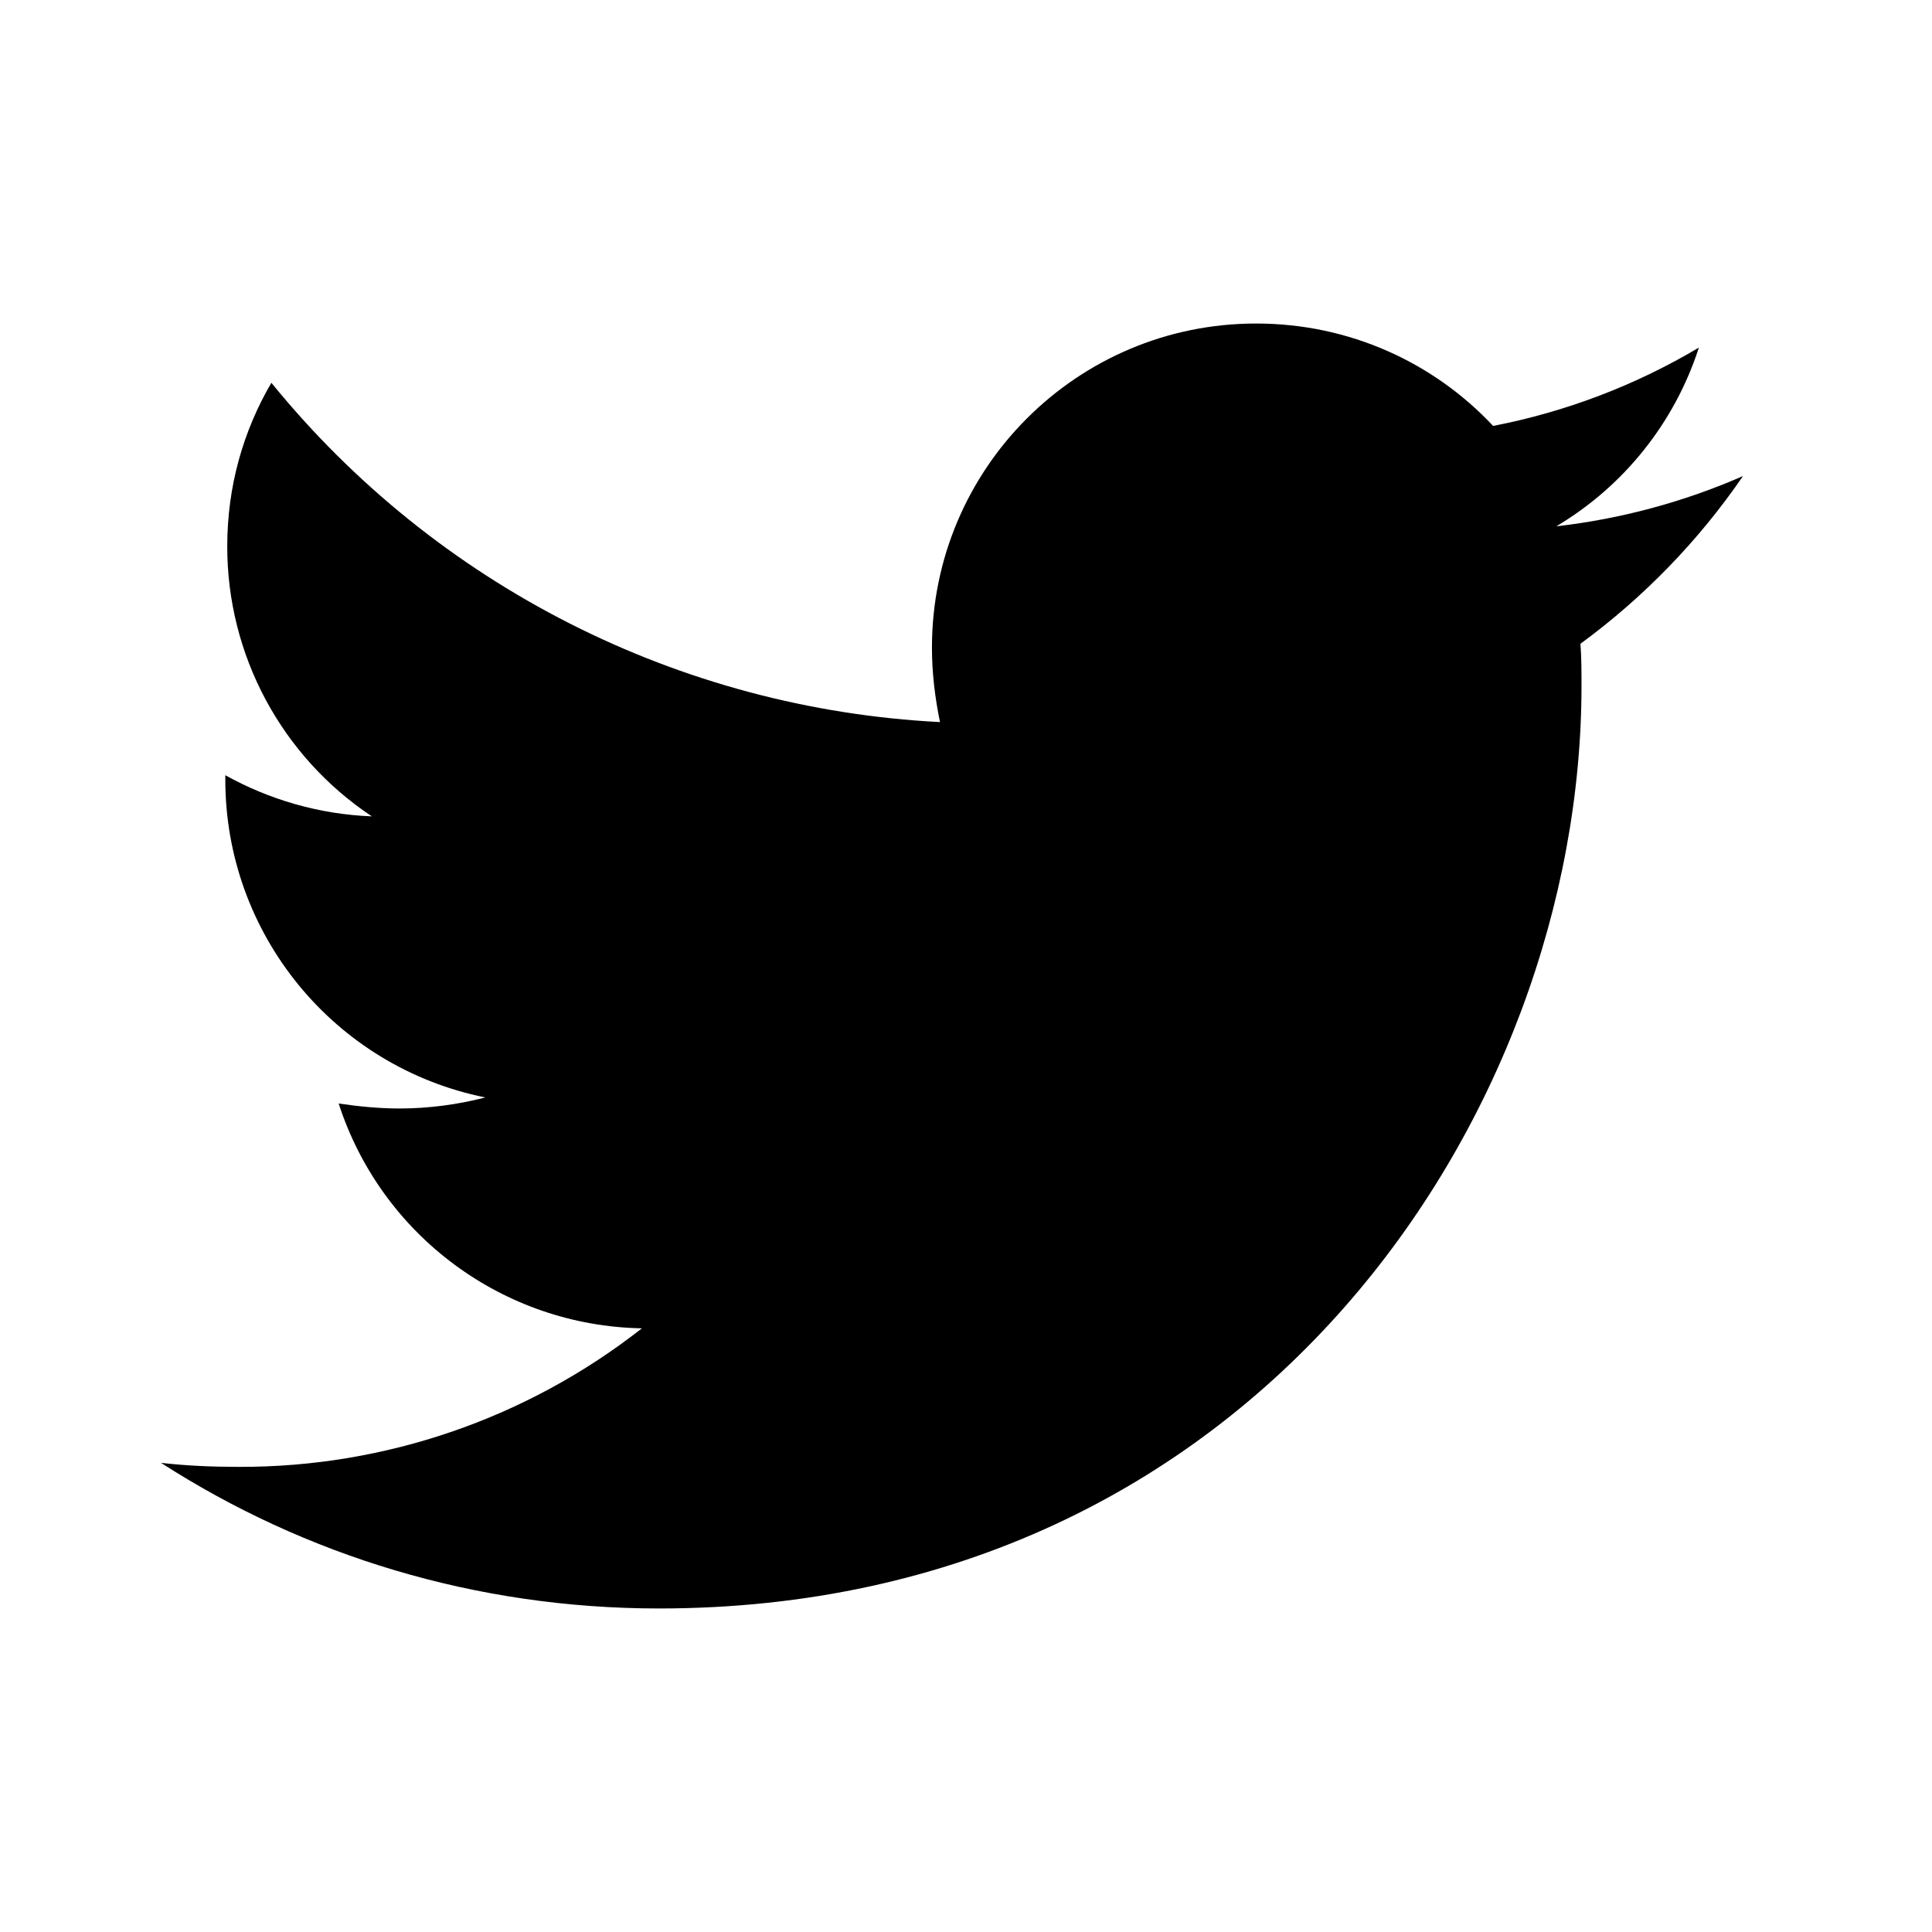
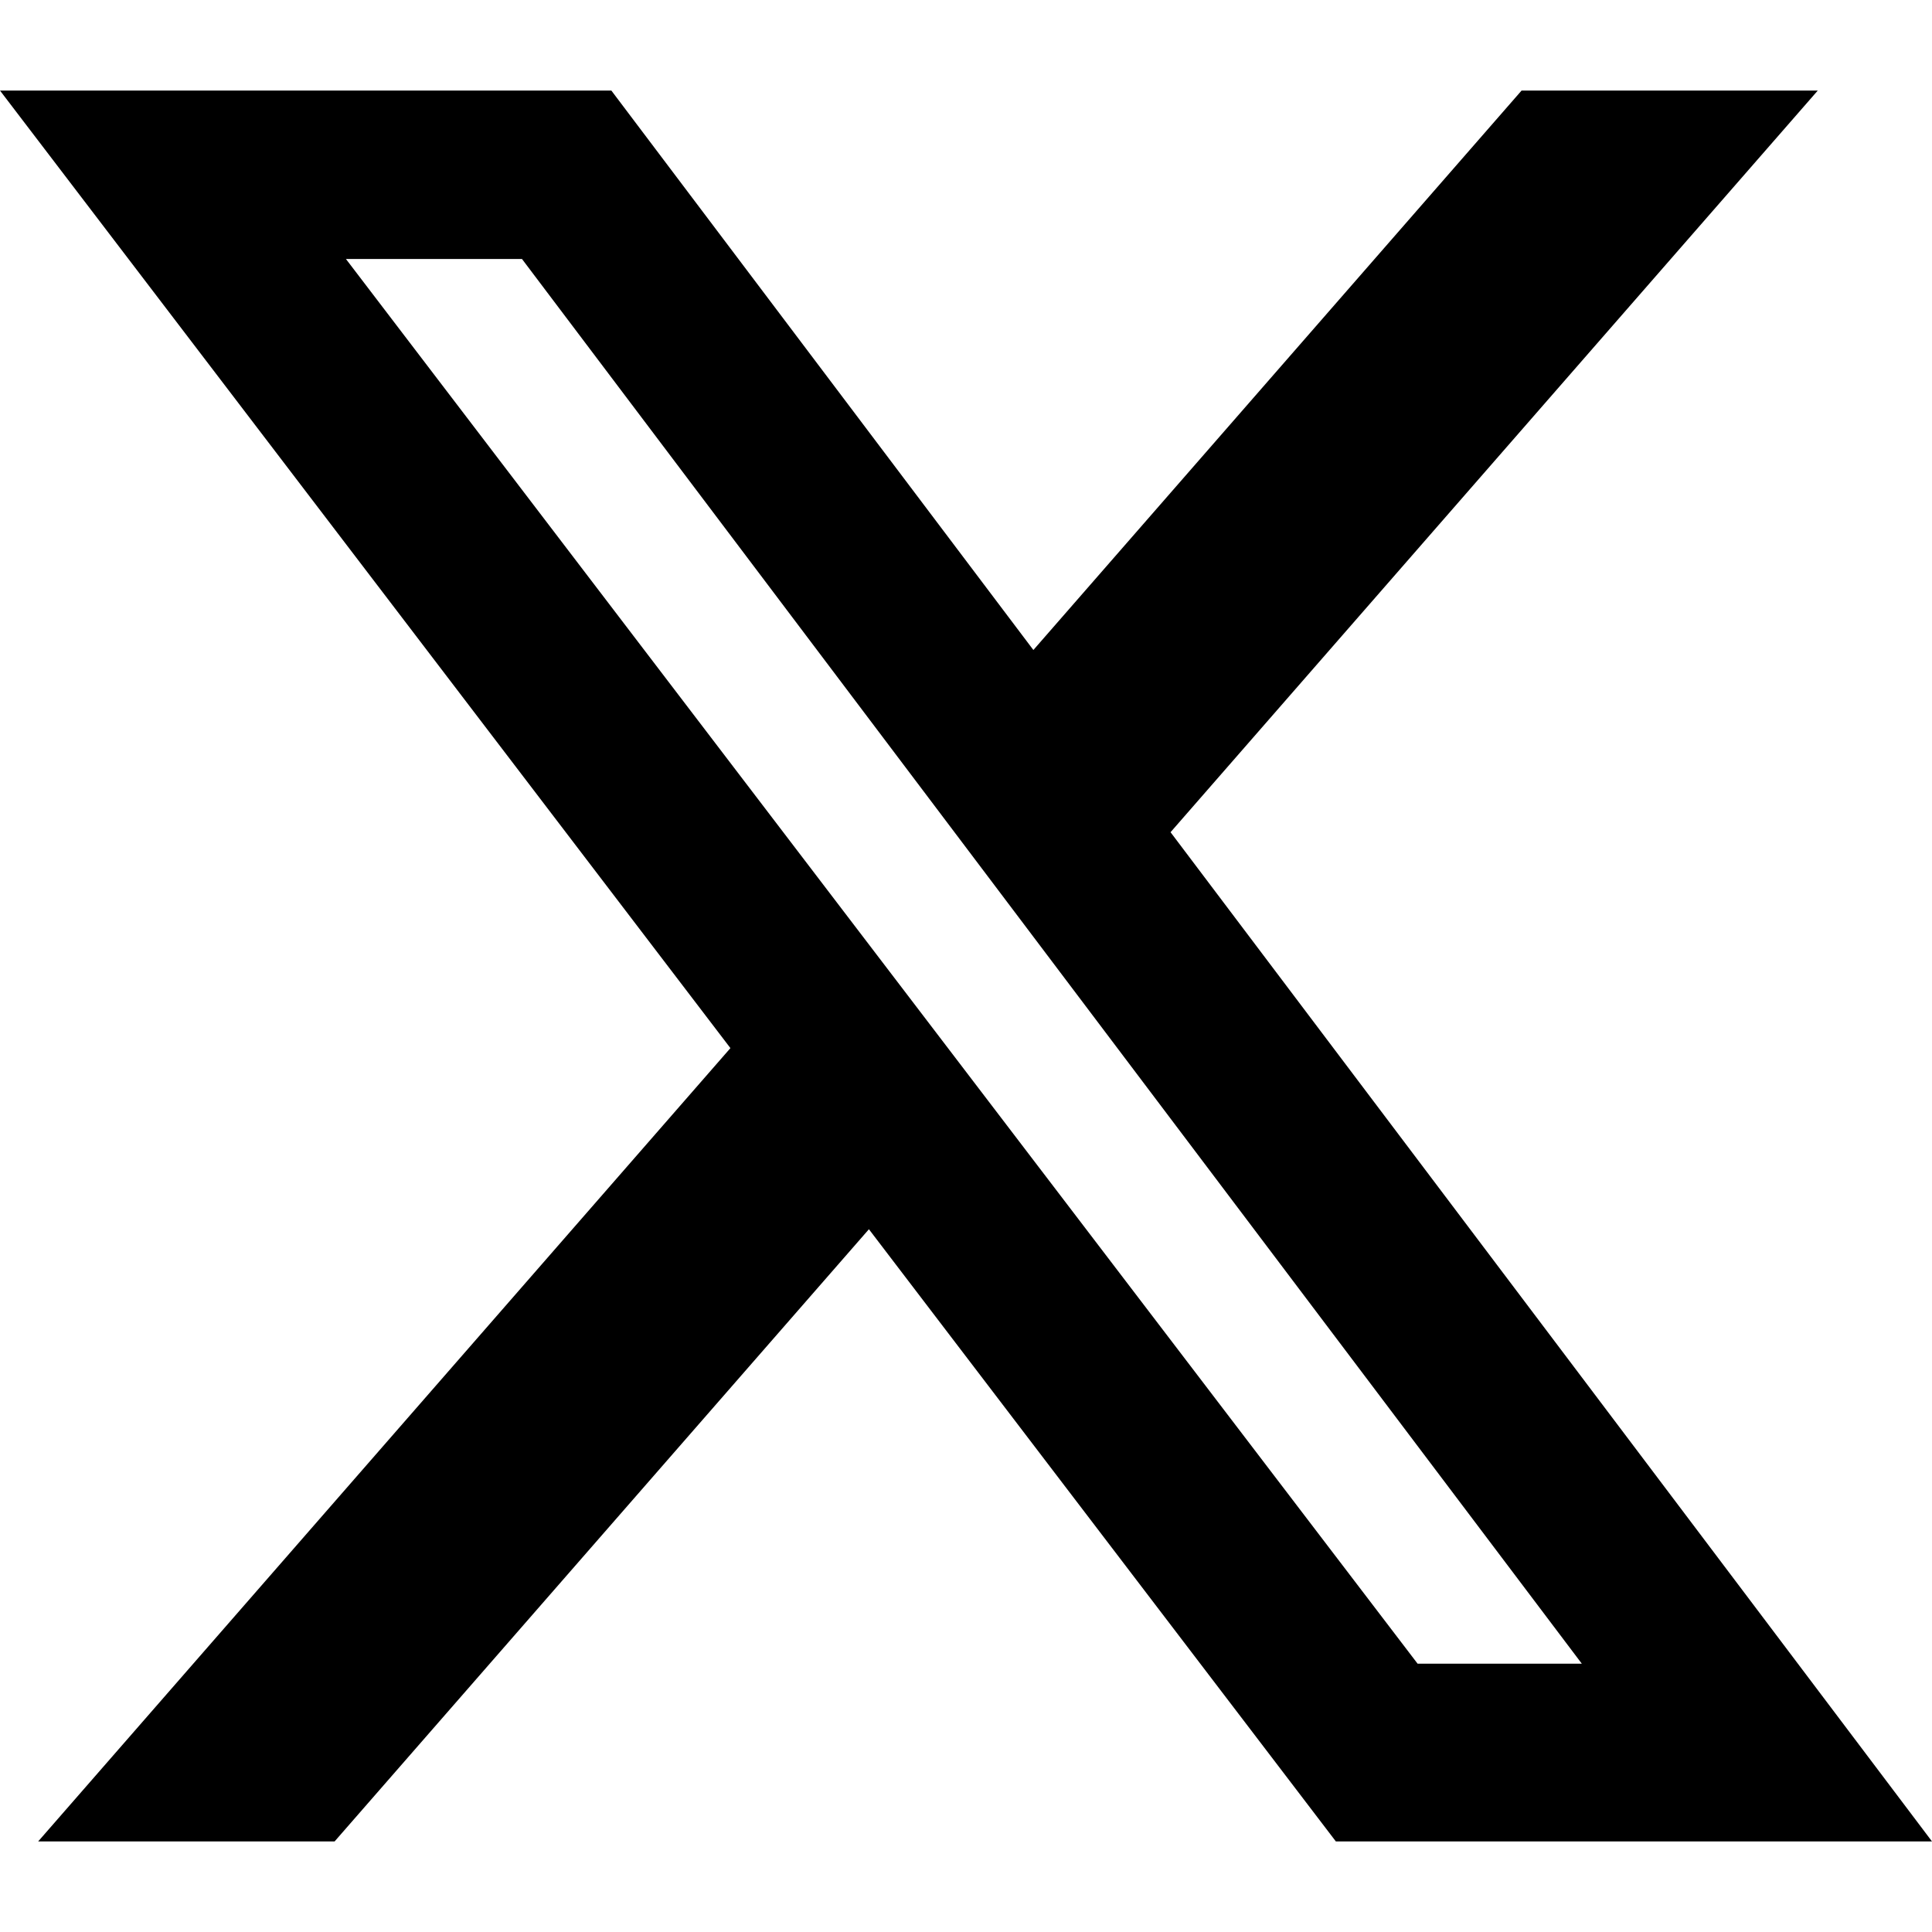
- <svg xmlns="http://www.w3.org/2000/svg" width="24" height="24" viewBox="0 0 24 24">
-   <path d="M19.633 7.997c.013.175.013.349.013.523 0 5.325-4.053 11.461-11.46 11.461-2.282 0-4.402-.661-6.186-1.809.324.037.636.05.973.05a8.07 8.07 0 0 0 5.001-1.721 4.036 4.036 0 0 1-3.767-2.793c.249.037.499.062.761.062.361 0 .724-.05 1.061-.137a4.027 4.027 0 0 1-3.23-3.953v-.05c.537.299 1.16.486 1.82.511a4.022 4.022 0 0 1-1.796-3.354c0-.748.199-1.434.548-2.032a11.457 11.457 0 0 0 8.306 4.215c-.062-.3-.1-.611-.1-.923a4.026 4.026 0 0 1 4.028-4.028c1.16 0 2.207.486 2.943 1.272a7.957 7.957 0 0 0 2.556-.973 4.02 4.02 0 0 1-1.771 2.22 8.073 8.073 0 0 0 2.319-.624 8.645 8.645 0 0 1-2.019 2.083z" />
+ <svg xmlns="http://www.w3.org/2000/svg" width="16" height="16" fill="currentColor" viewBox="0 0 16 16">
+   <path d="M12.6.75h2.454l-5.36 6.142L16 15.25h-4.937l-3.867-5.07-4.425 5.07H.316l5.733-6.57L0 .75h5.063l3.495 4.633L12.601.75Zm-.86 13.028h1.36L4.323 2.145H2.865z" />
</svg>
